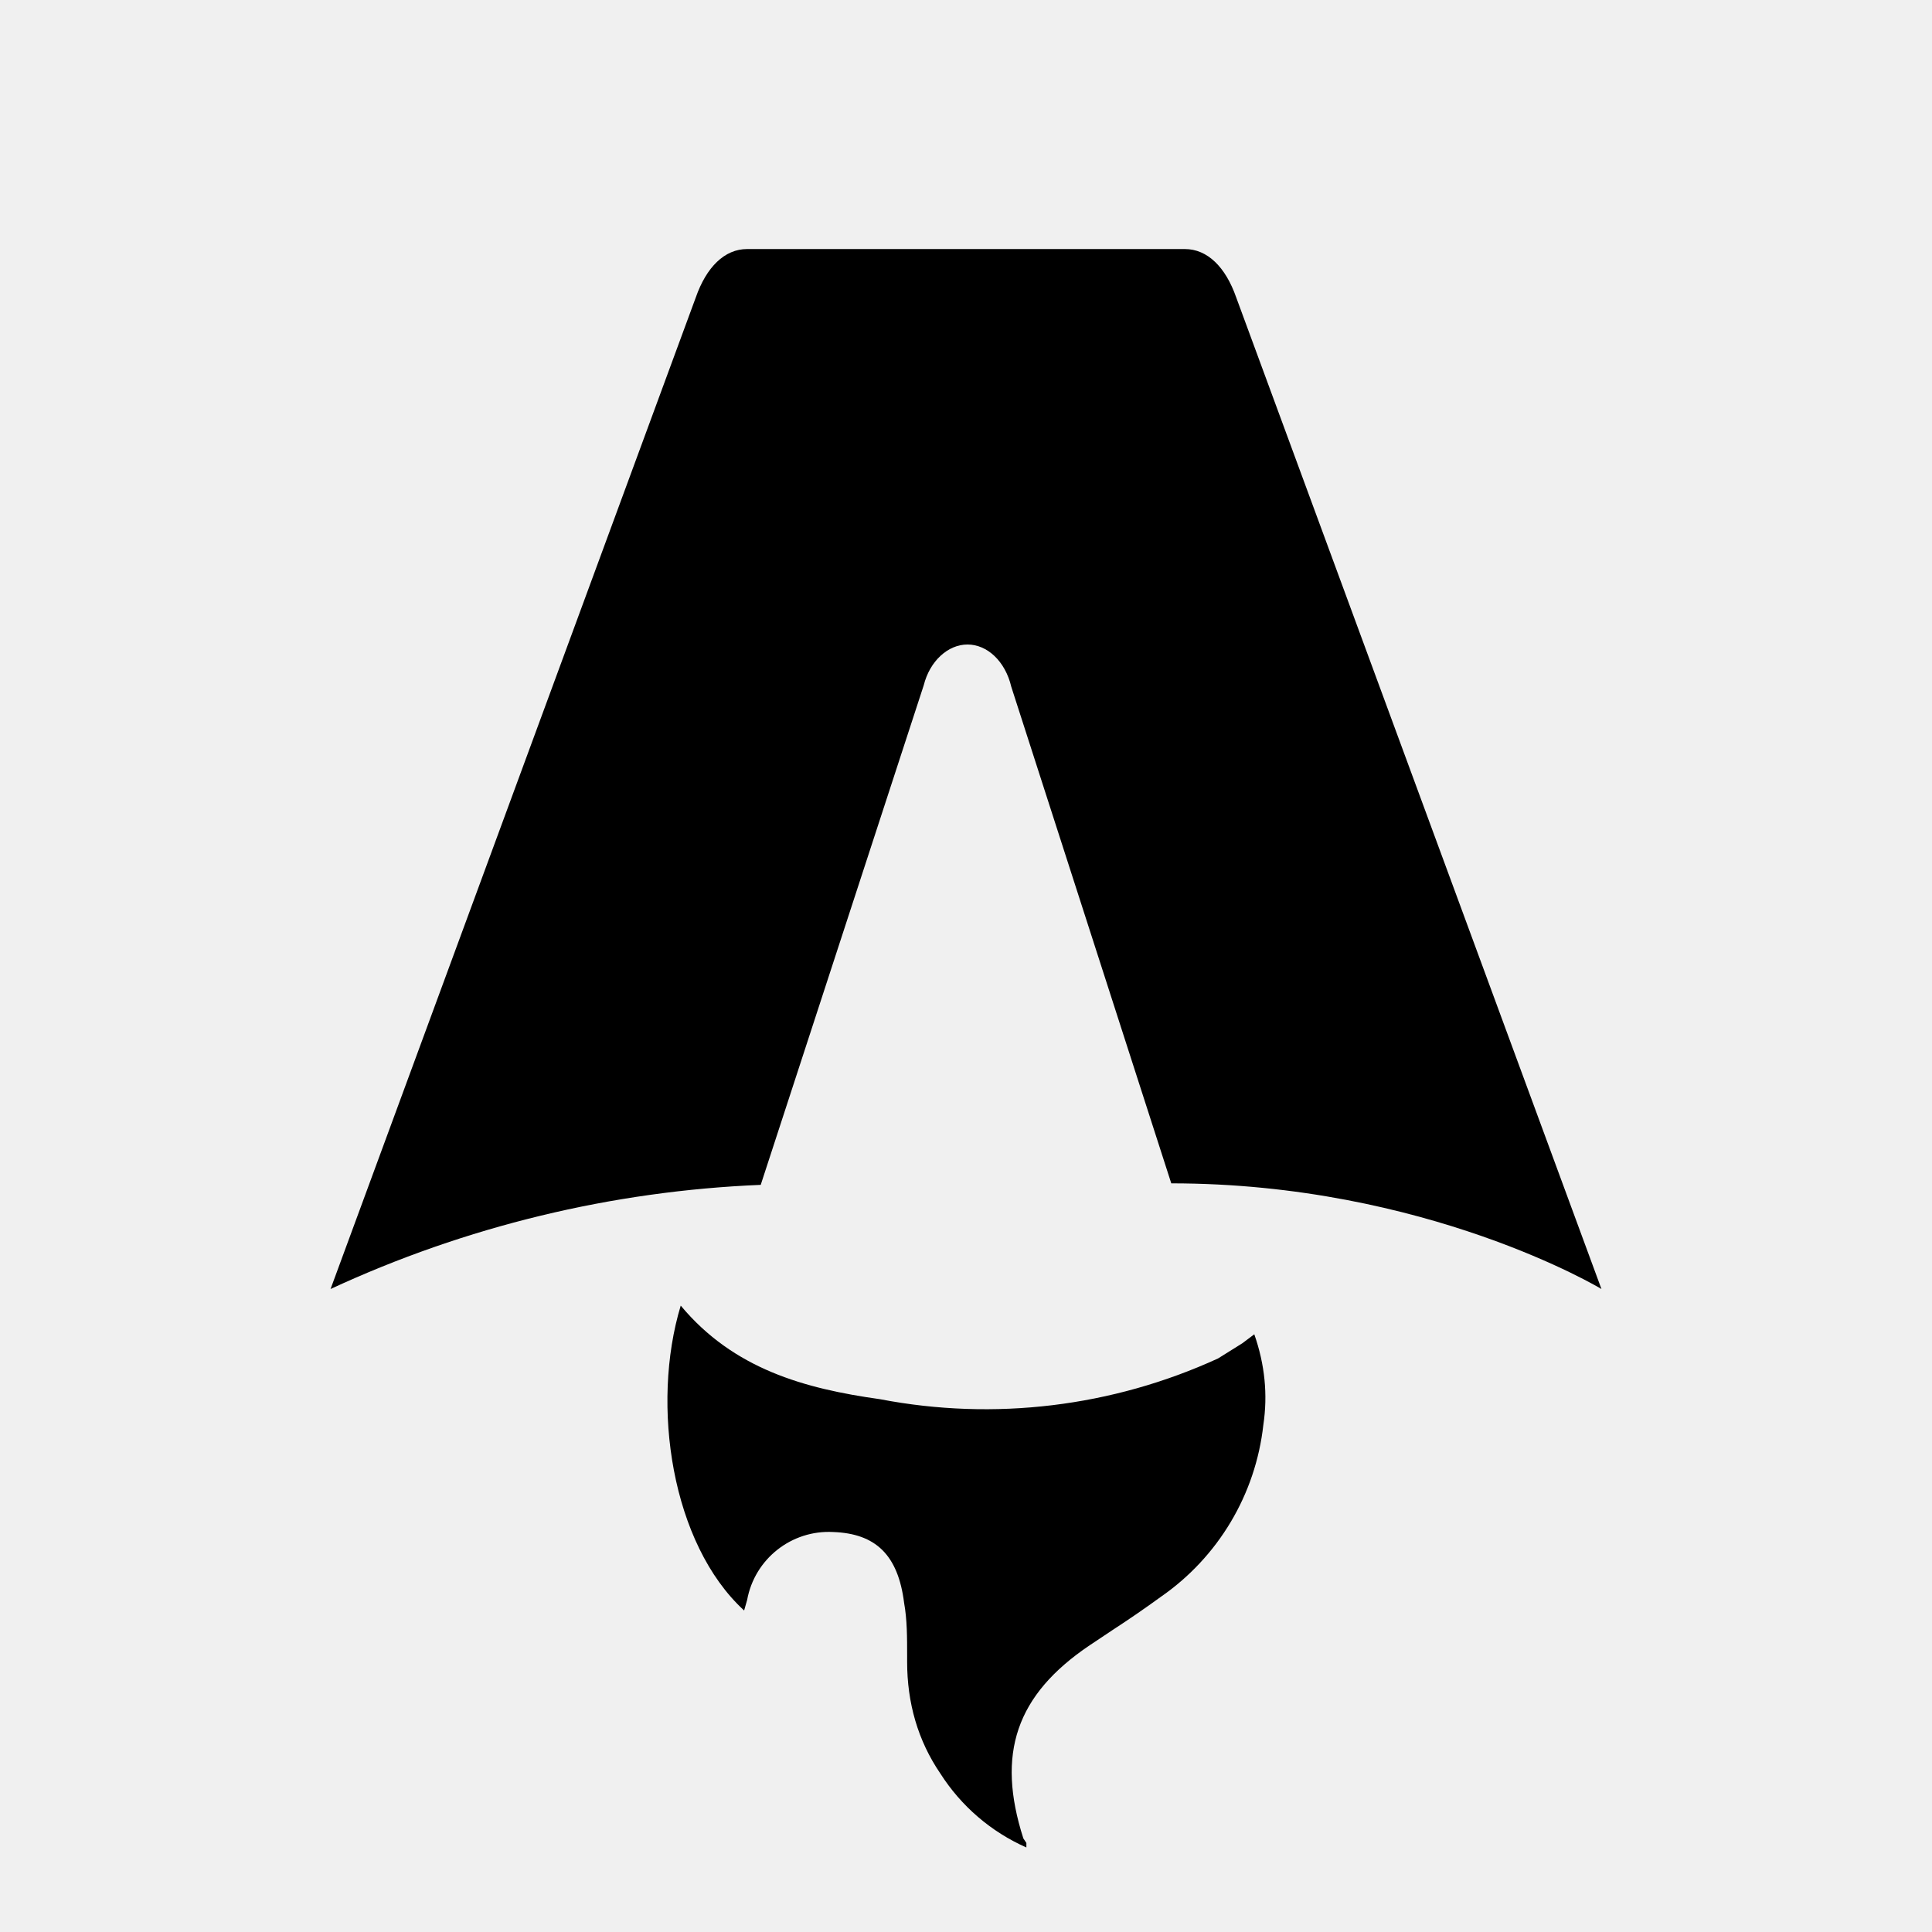
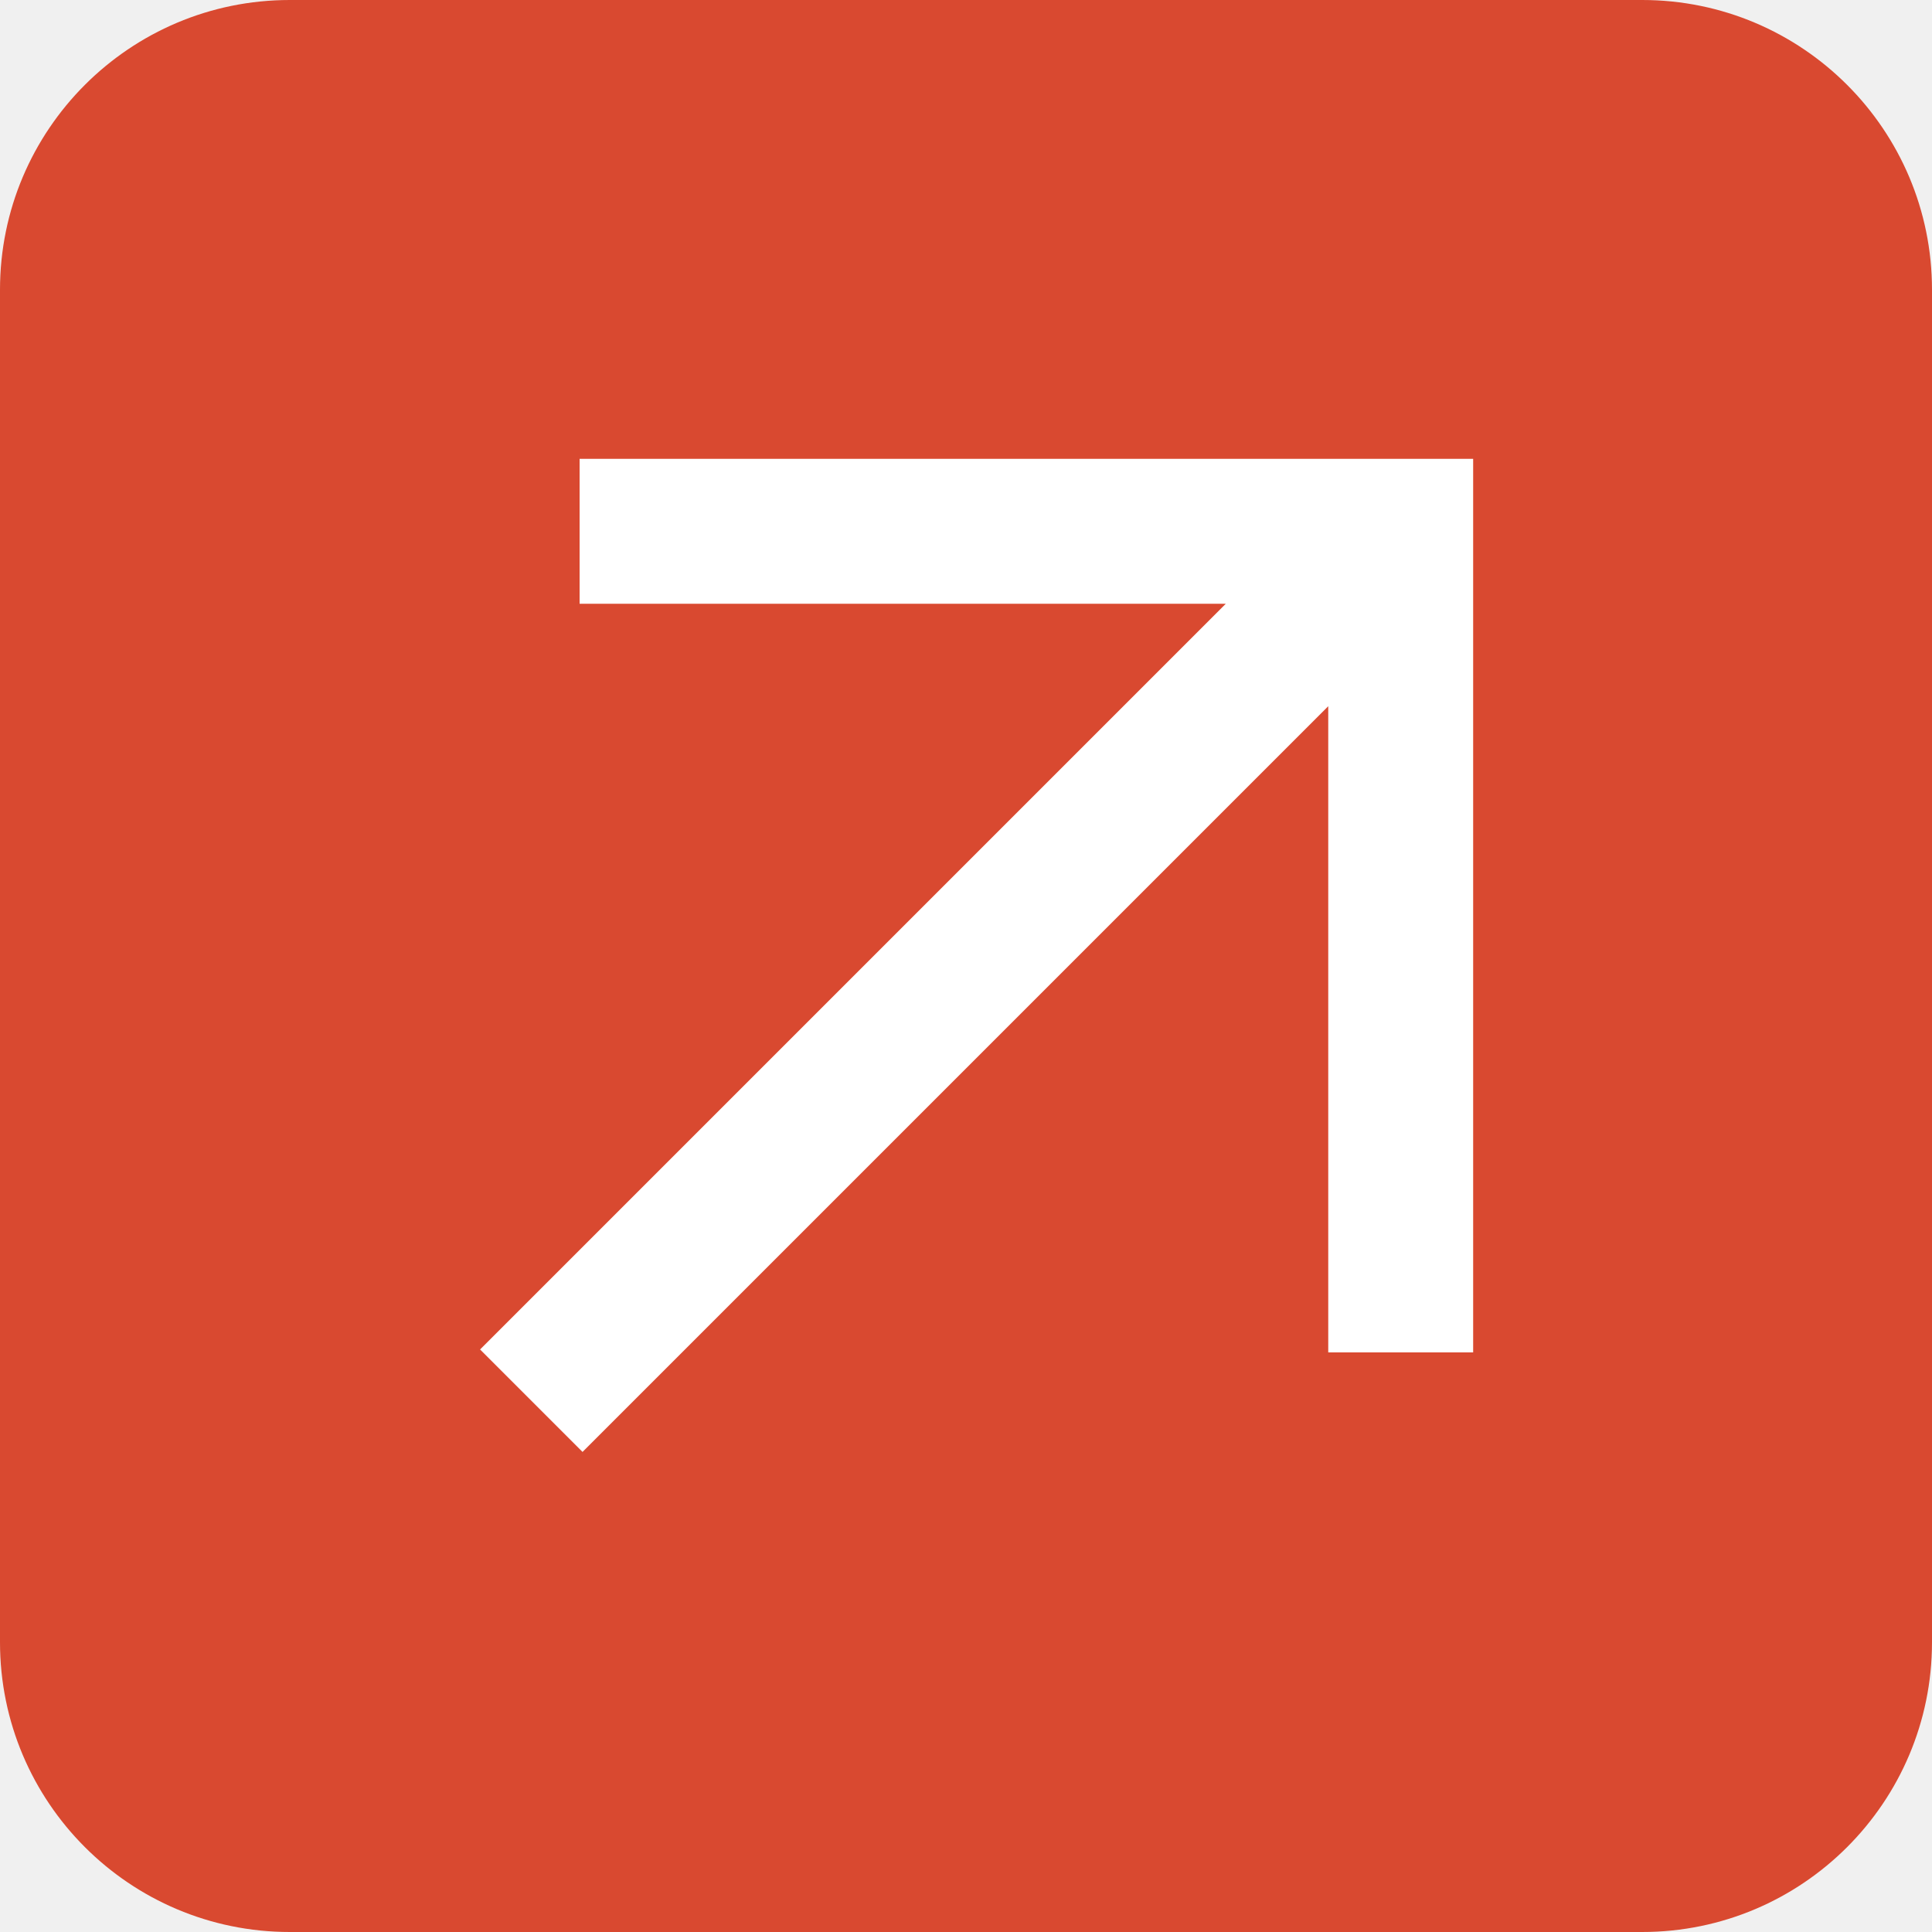
- <svg xmlns="http://www.w3.org/2000/svg" fill="none" viewBox="0 0 128 128">
-   <path d="M50.4 78.5a75.1 75.1 0 0 0-28.5 6.9l24.2-65.7c.7-2 1.9-3.2 3.4-3.2h29c1.5 0 2.7 1.2 3.4 3.2l24.2 65.7s-11.6-7-28.5-7L67 45.5c-.4-1.7-1.6-2.8-2.9-2.8-1.3 0-2.5 1.1-2.9 2.7L50.4 78.5Zm-1.1 28.2Zm-4.2-20.2c-2 6.6-.6 15.8 4.2 20.2a17.5 17.5 0 0 1 .2-.7 5.5 5.5 0 0 1 5.7-4.5c2.8.1 4.3 1.5 4.7 4.7.2 1.1.2 2.3.2 3.5v.4c0 2.7.7 5.2 2.2 7.4a13 13 0 0 0 5.7 4.9v-.3l-.2-.3c-1.8-5.6-.5-9.5 4.4-12.8l1.5-1a73 73 0 0 0 3.2-2.2 16 16 0 0 0 6.8-11.4c.3-2 .1-4-.6-6l-.8.6-1.6 1a37 37 0 0 1-22.4 2.7c-5-.7-9.7-2-13.2-6.2Z" />
-   <style>
-         path { fill: #000; }
-         @media (prefers-color-scheme: dark) {
-             path { fill: #FFF; }
-         }
-     </style>
+ <svg xmlns="http://www.w3.org/2000/svg" viewBox="0 0 40 40">
+   <rect width="40" height="40" rx="6" fill="#d94930" />
+   <path d="M11 29 29 11M12 11h17v17" stroke="#fff" stroke-width="3" fill="none" />
</svg>
